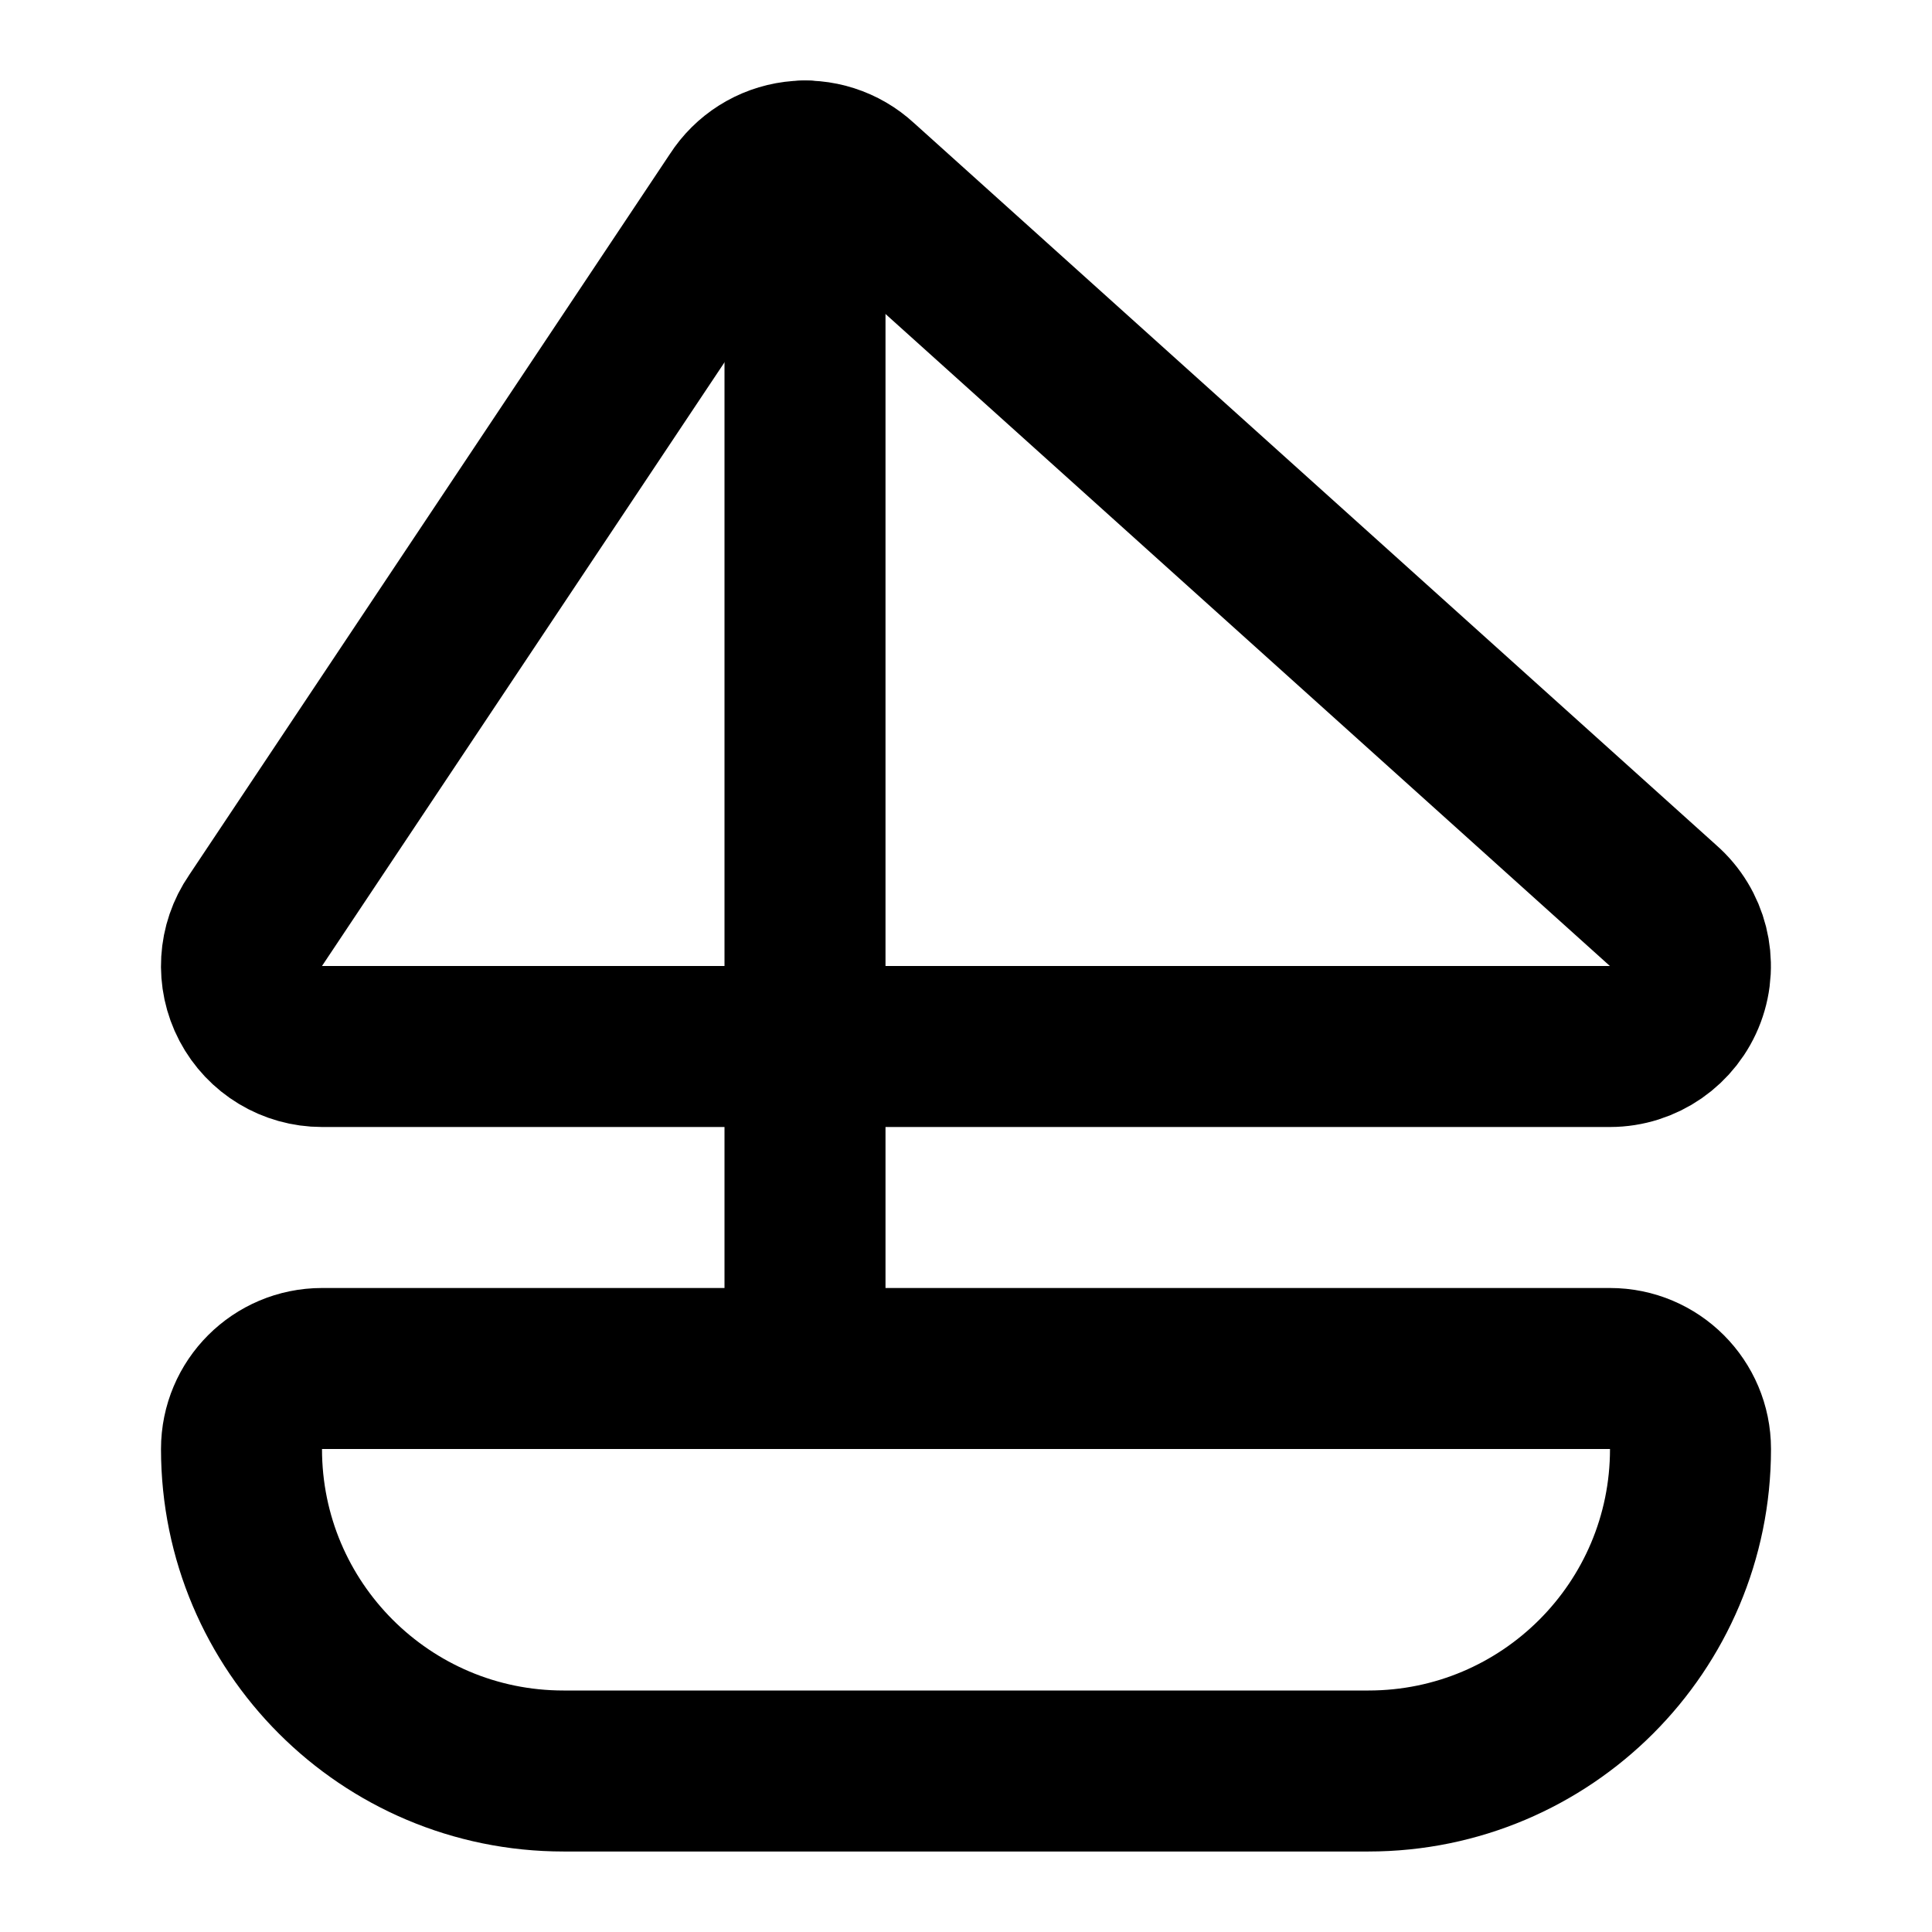
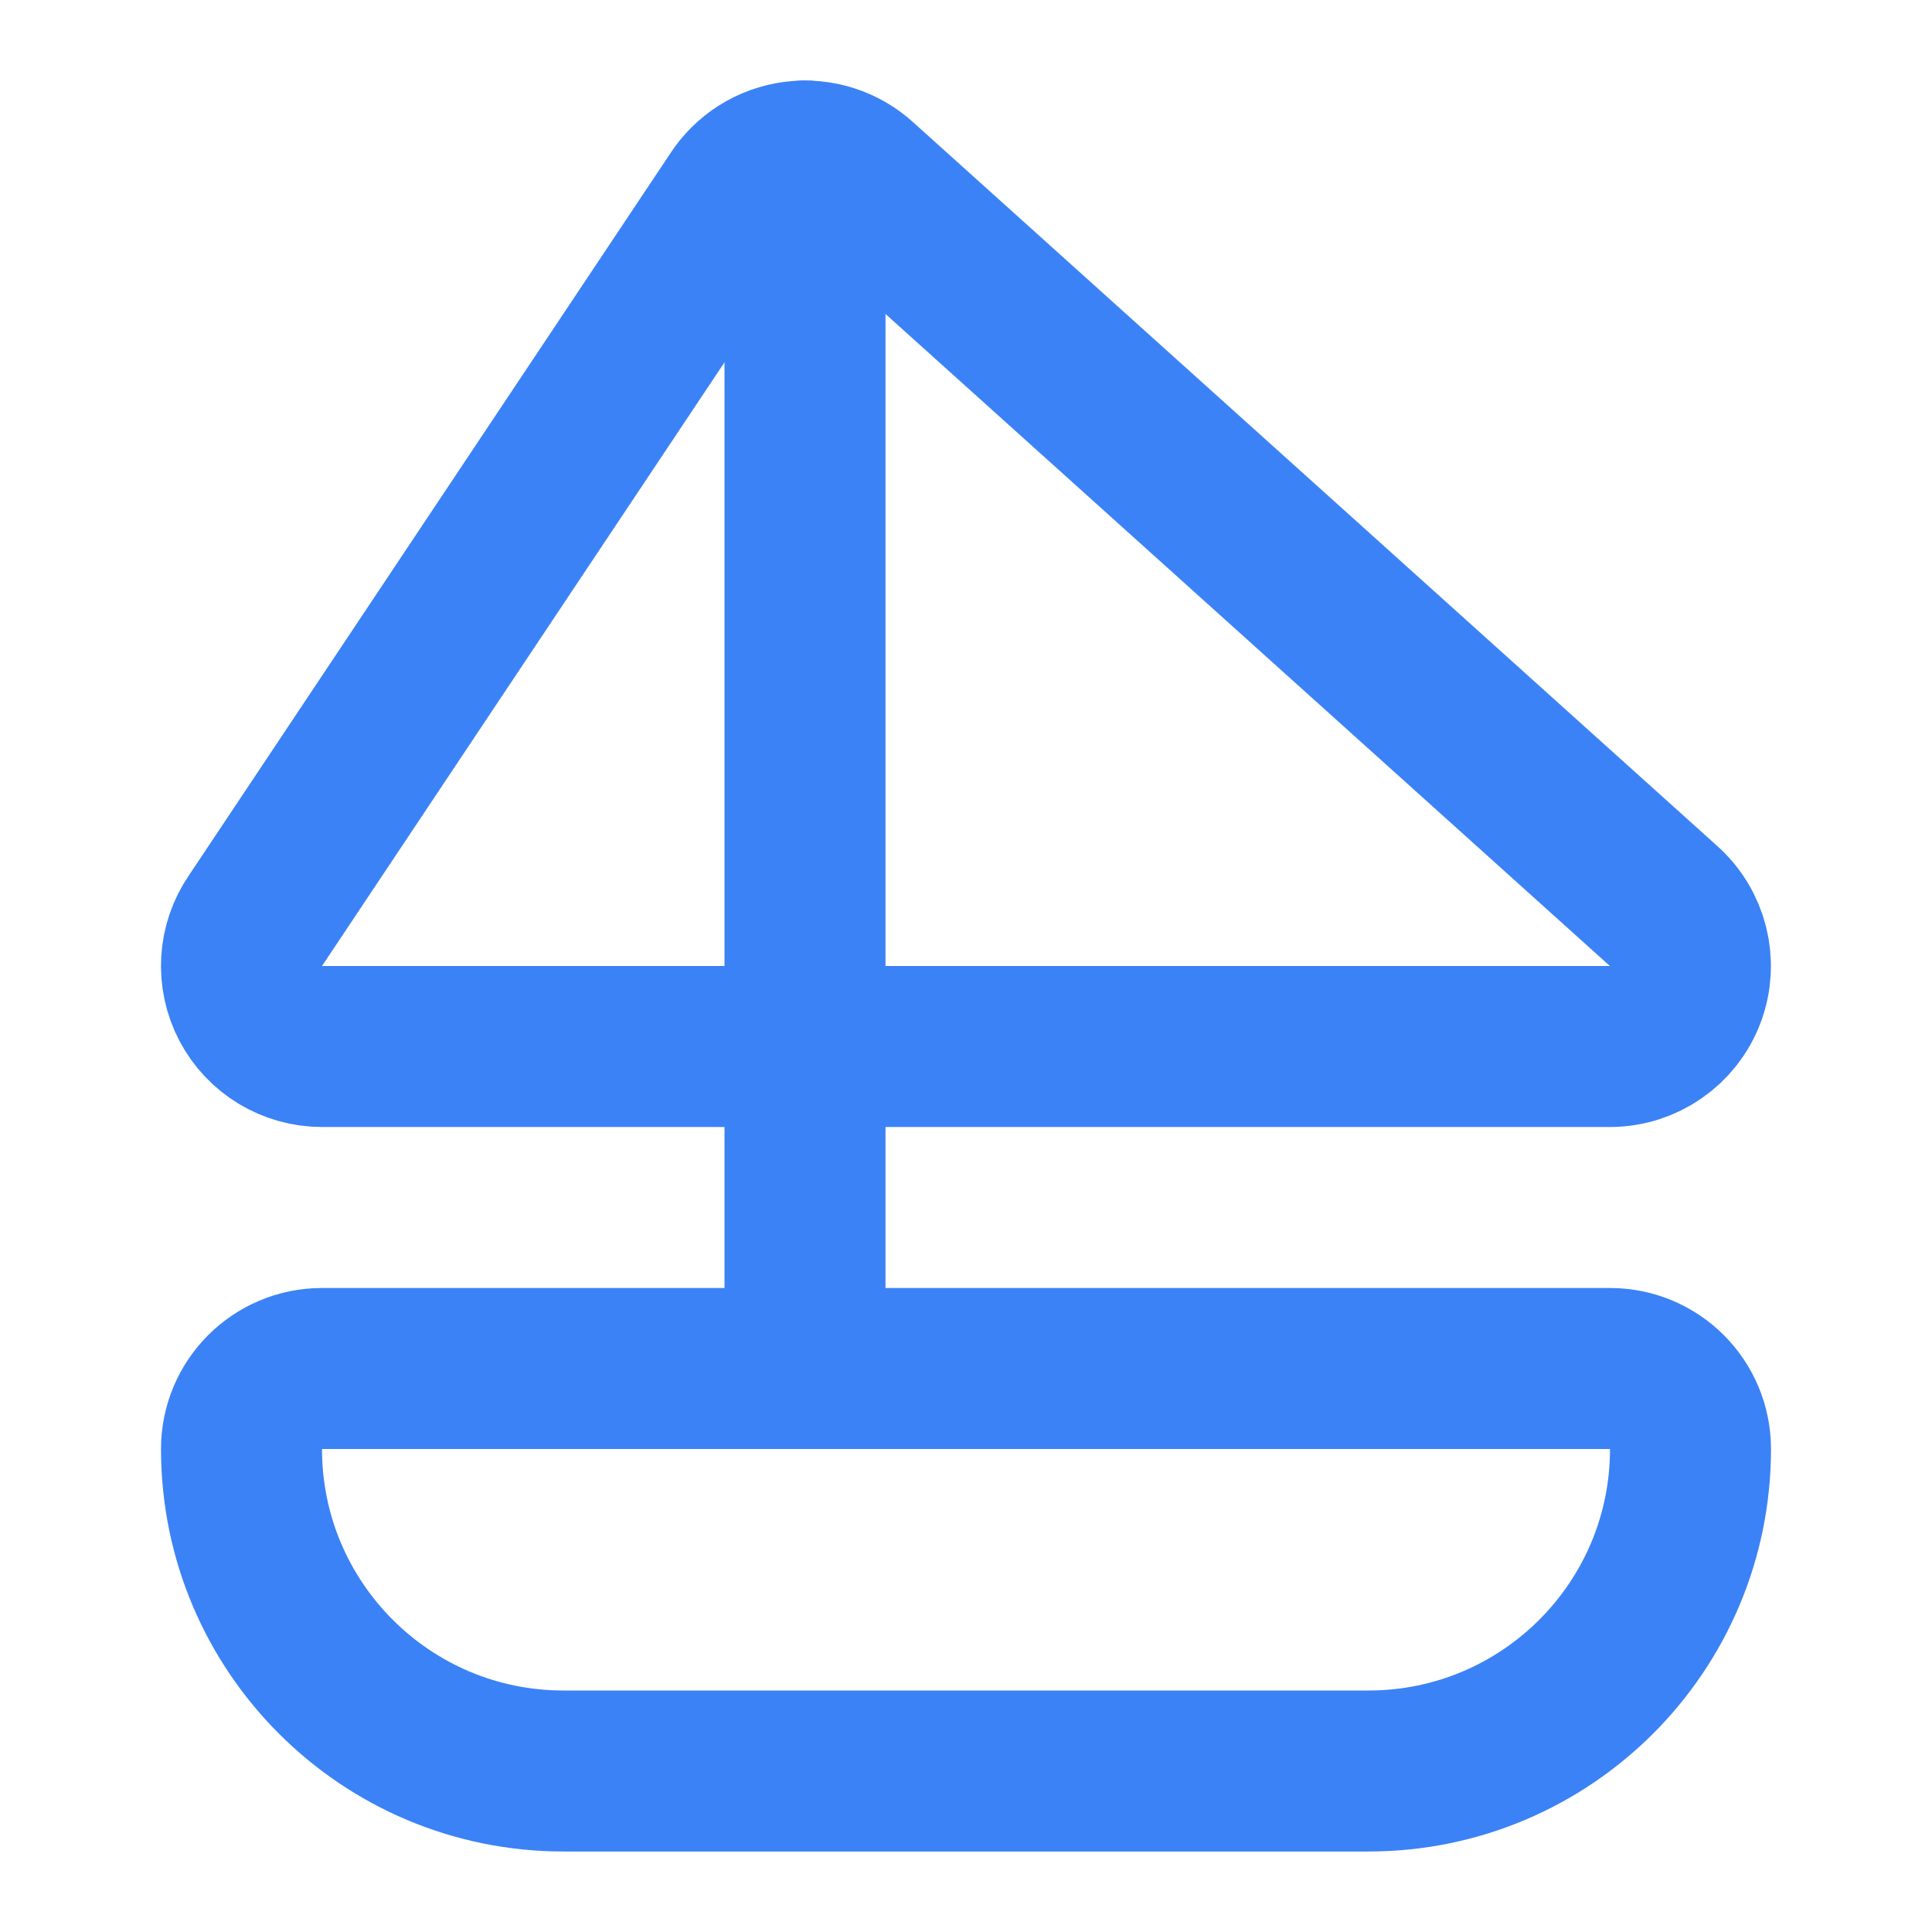
- <svg xmlns="http://www.w3.org/2000/svg" width="256" height="256" viewBox="0 0 24 24" fill="none" stroke="currentColor" stroke-width="2" stroke-linecap="round" stroke-linejoin="round" class="lucide lucide-sailboat-icon lucide-sailboat">
+ <svg xmlns="http://www.w3.org/2000/svg" width="256" height="256" viewBox="0 0 24 24" fill="none" stroke="#3b82f6" stroke-width="2" stroke-linecap="round" stroke-linejoin="round" class="lucide lucide-sailboat-icon lucide-sailboat">
  <path d="M10 2v15" />
  <path d="M7 22a4 4 0 0 1-4-4 1 1 0 0 1 1-1h16a1 1 0 0 1 1 1 4 4 0 0 1-4 4z" />
  <path d="M9.159 2.46a1 1 0 0 1 1.521-.193l9.977 8.98A1 1 0 0 1 20 13H4a1 1 0 0 1-.824-1.567z" />
</svg>
